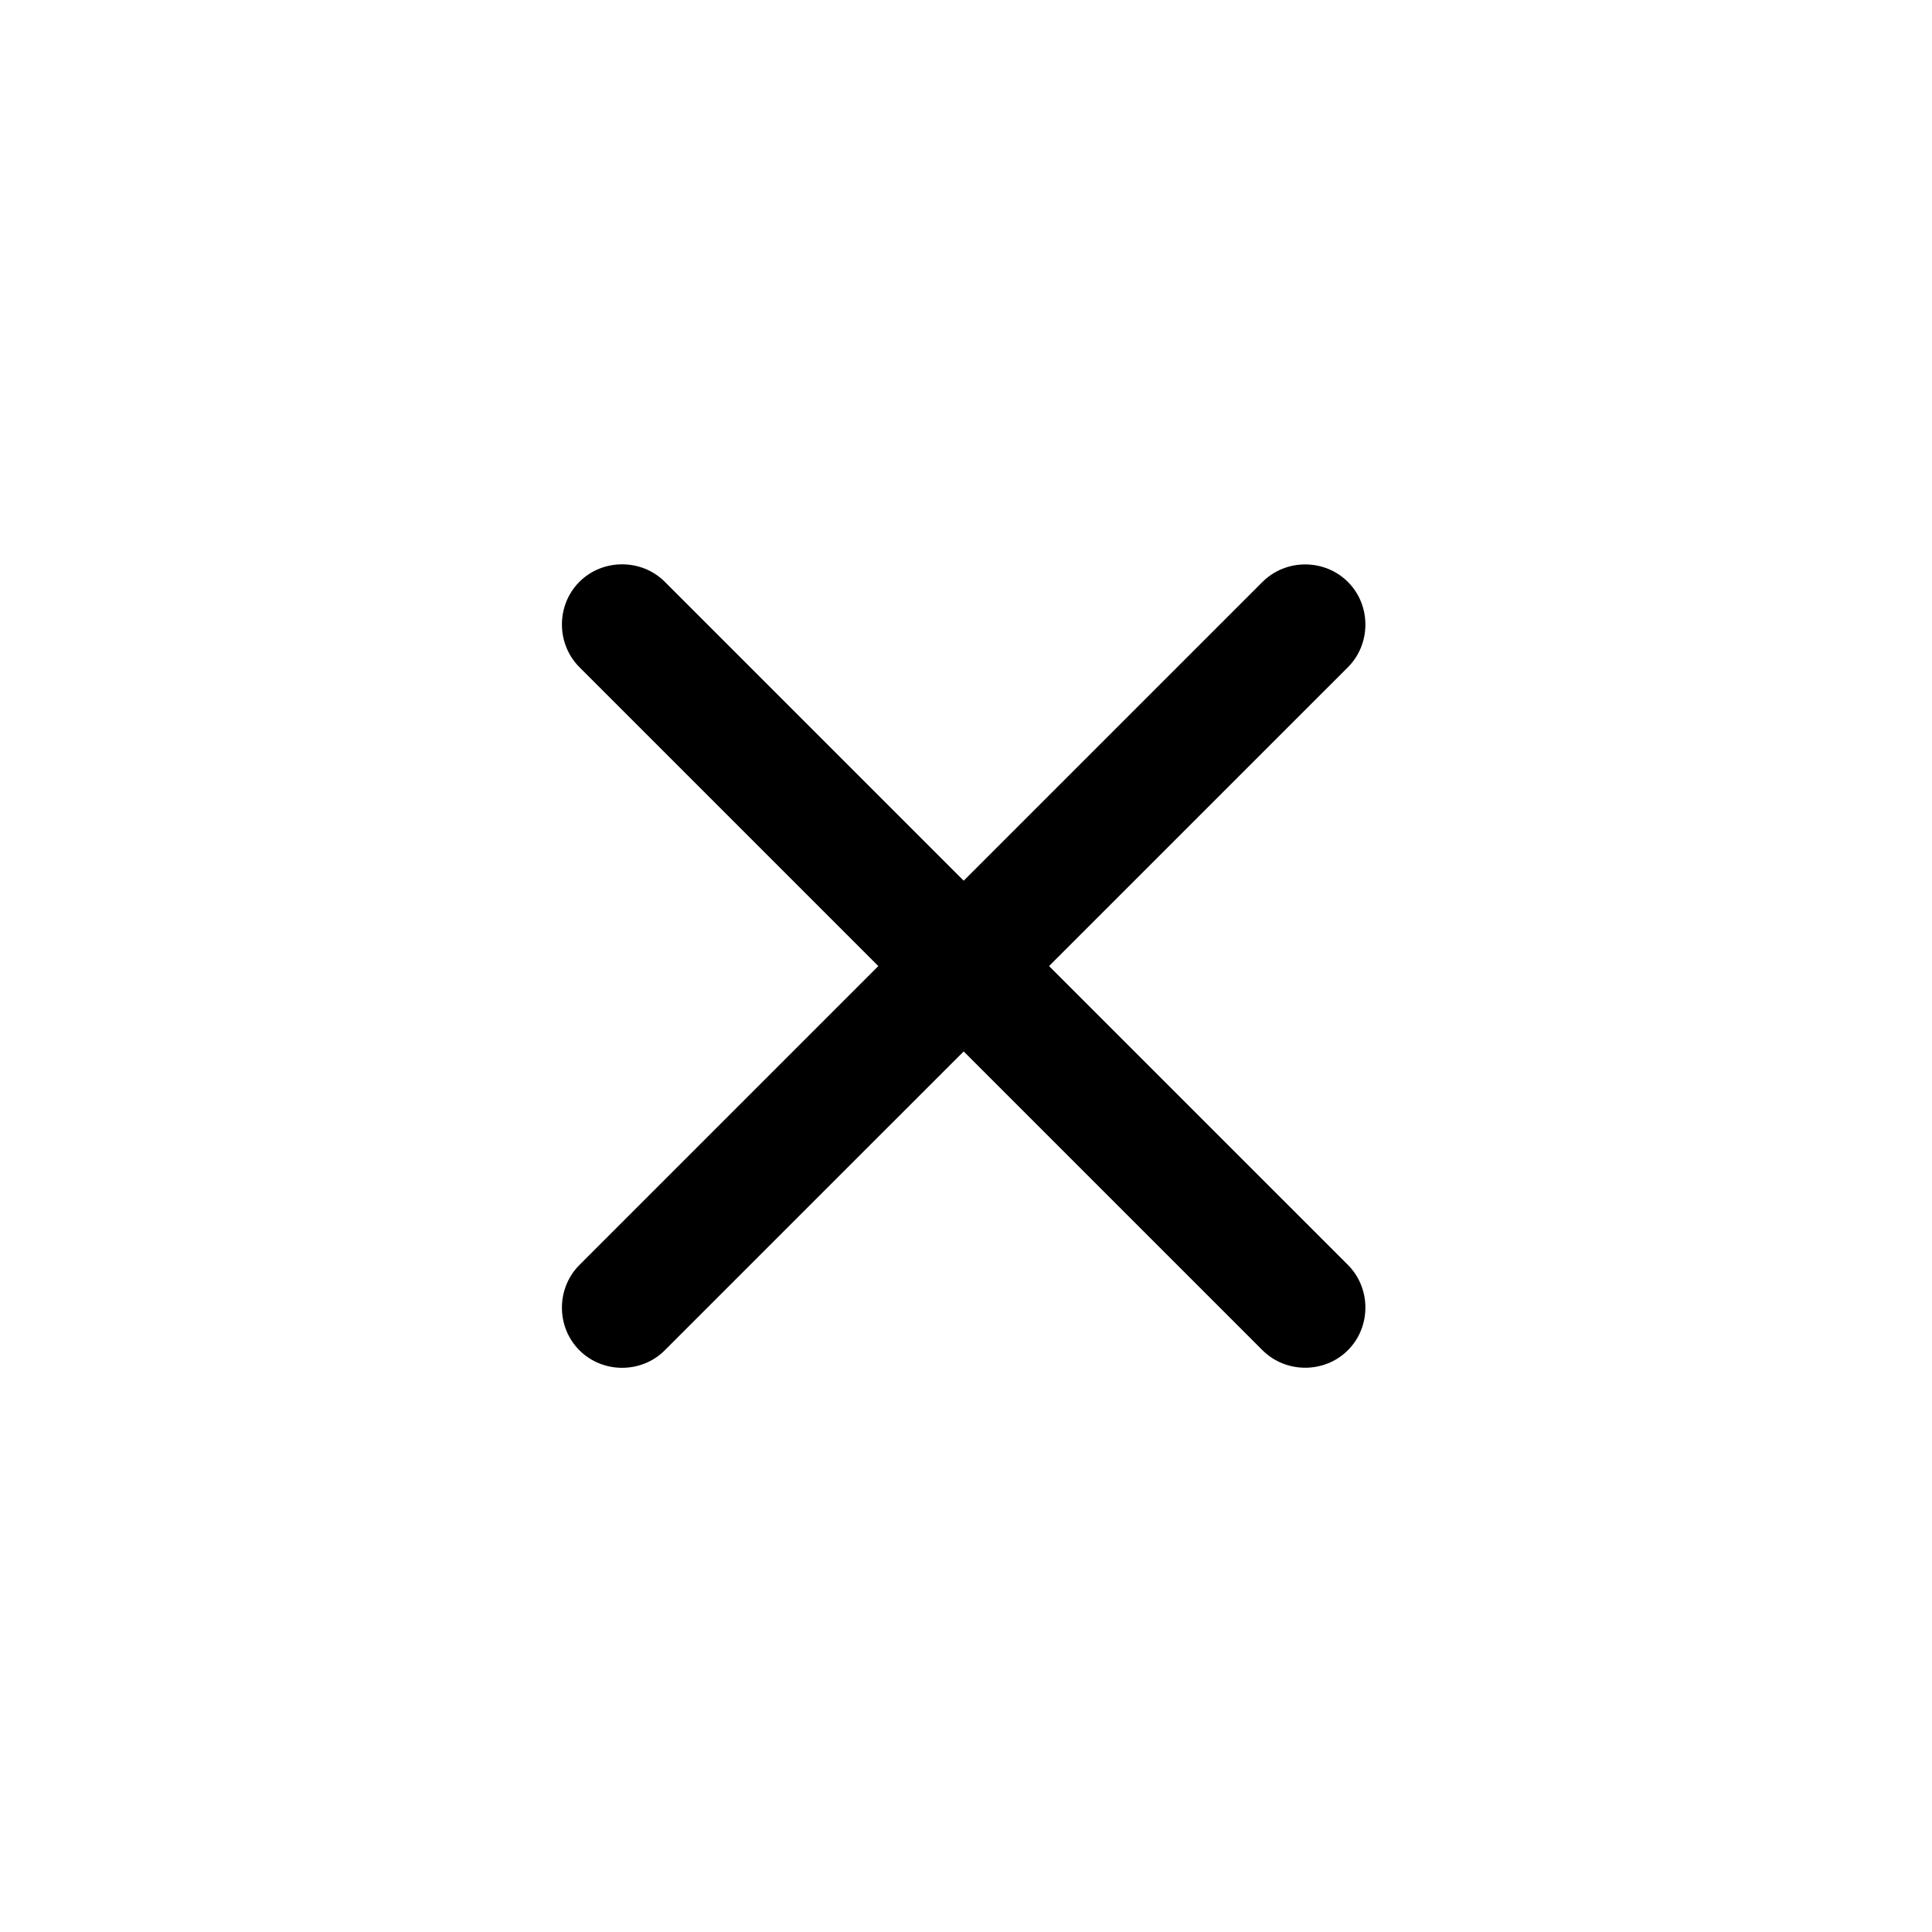
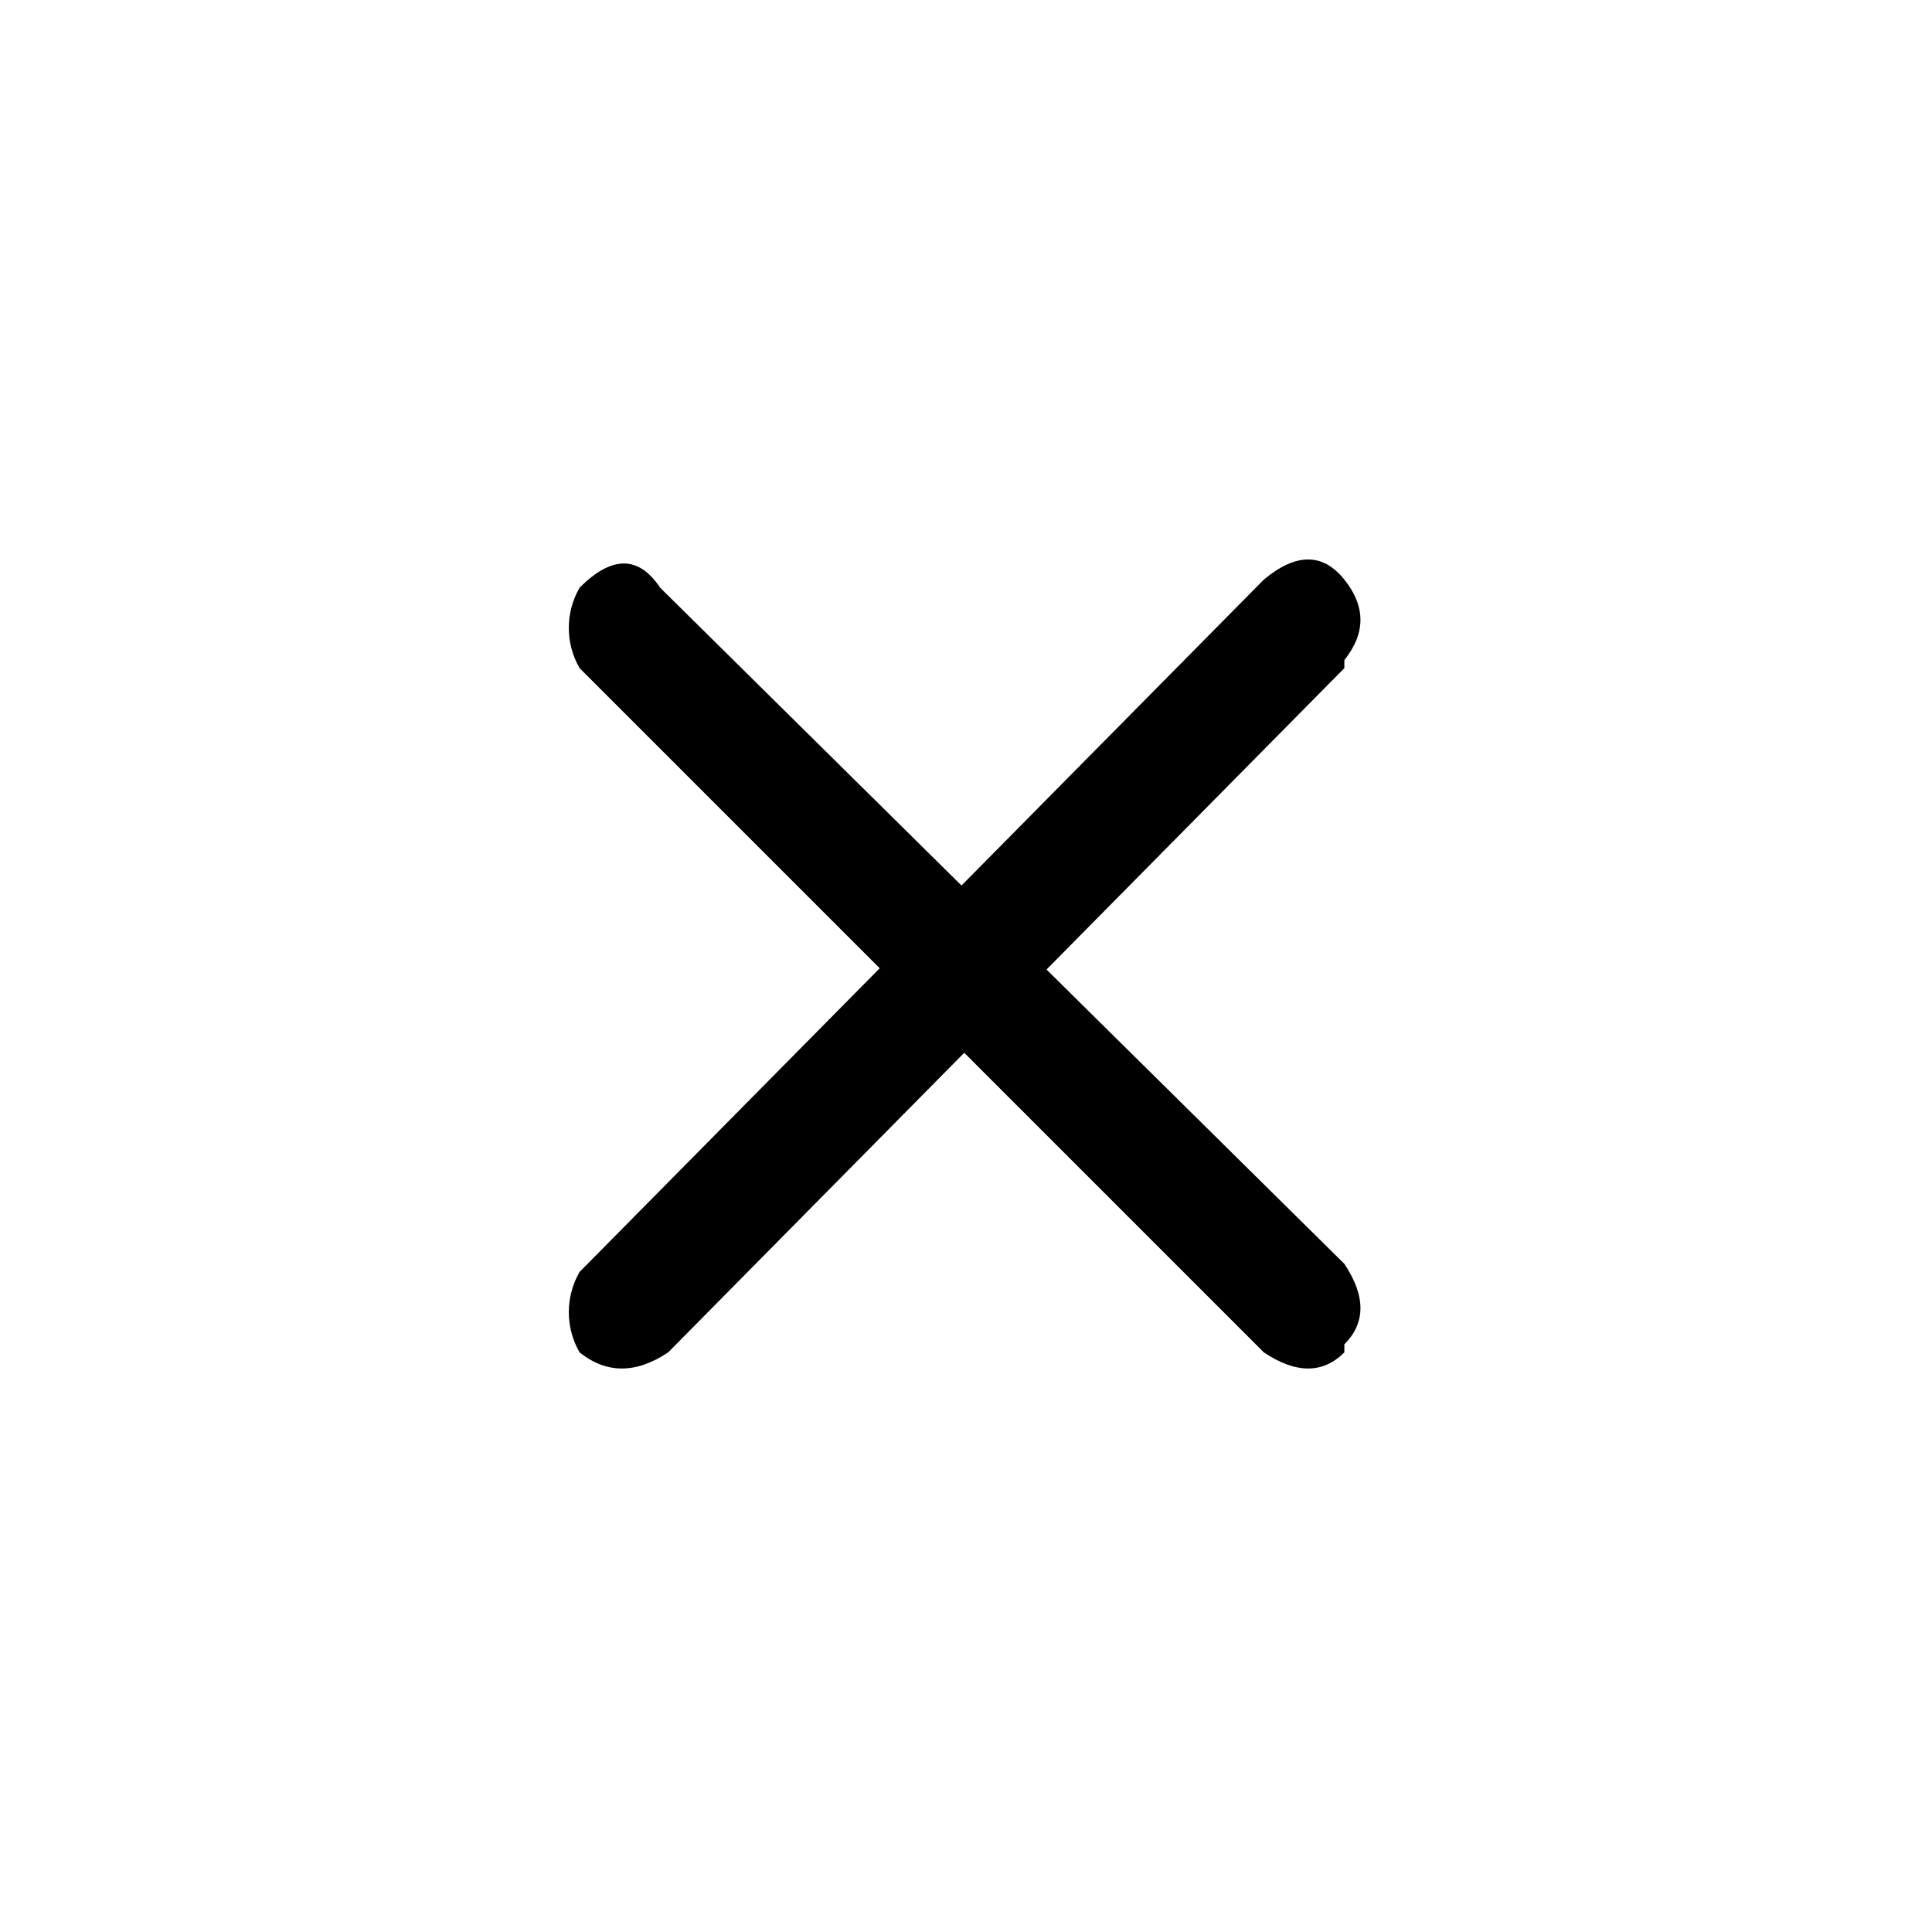
- <svg xmlns="http://www.w3.org/2000/svg" width="24" height="24" viewBox="0 0 24 24" fill="none">
-   <path d="M16.744 8.289L8.258 16.774C7.969 17.064 7.488 17.064 7.198 16.774C6.908 16.485 6.908 16.004 7.198 15.714L15.683 7.229C15.973 6.939 16.454 6.939 16.744 7.229C17.034 7.518 17.034 7.999 16.744 8.289Z" fill="currentColor" />
-   <path d="M16.744 16.773C16.454 17.063 15.973 17.063 15.683 16.773L7.198 8.288C6.908 7.998 6.908 7.517 7.198 7.227C7.488 6.938 7.969 6.938 8.258 7.227L16.744 15.713C17.034 16.003 17.034 16.483 16.744 16.773Z" fill="currentColor" />
+ <svg xmlns="http://www.w3.org/2000/svg" width="24" height="24" fill="none" viewBox="0 0 24 24">
+   <path fill="currentColor" d="m16.7 8.3-8.4 8.5q-.6.4-1.1 0a1 1 0 0 1 0-1l8.5-8.6q.6-.5 1 0t0 1" />
+   <path fill="currentColor" d="M16.7 16.8q-.4.4-1 0L7.2 8.3a1 1 0 0 1 0-1q.6-.6 1 0l8.5 8.4q.4.6 0 1" />
</svg>
